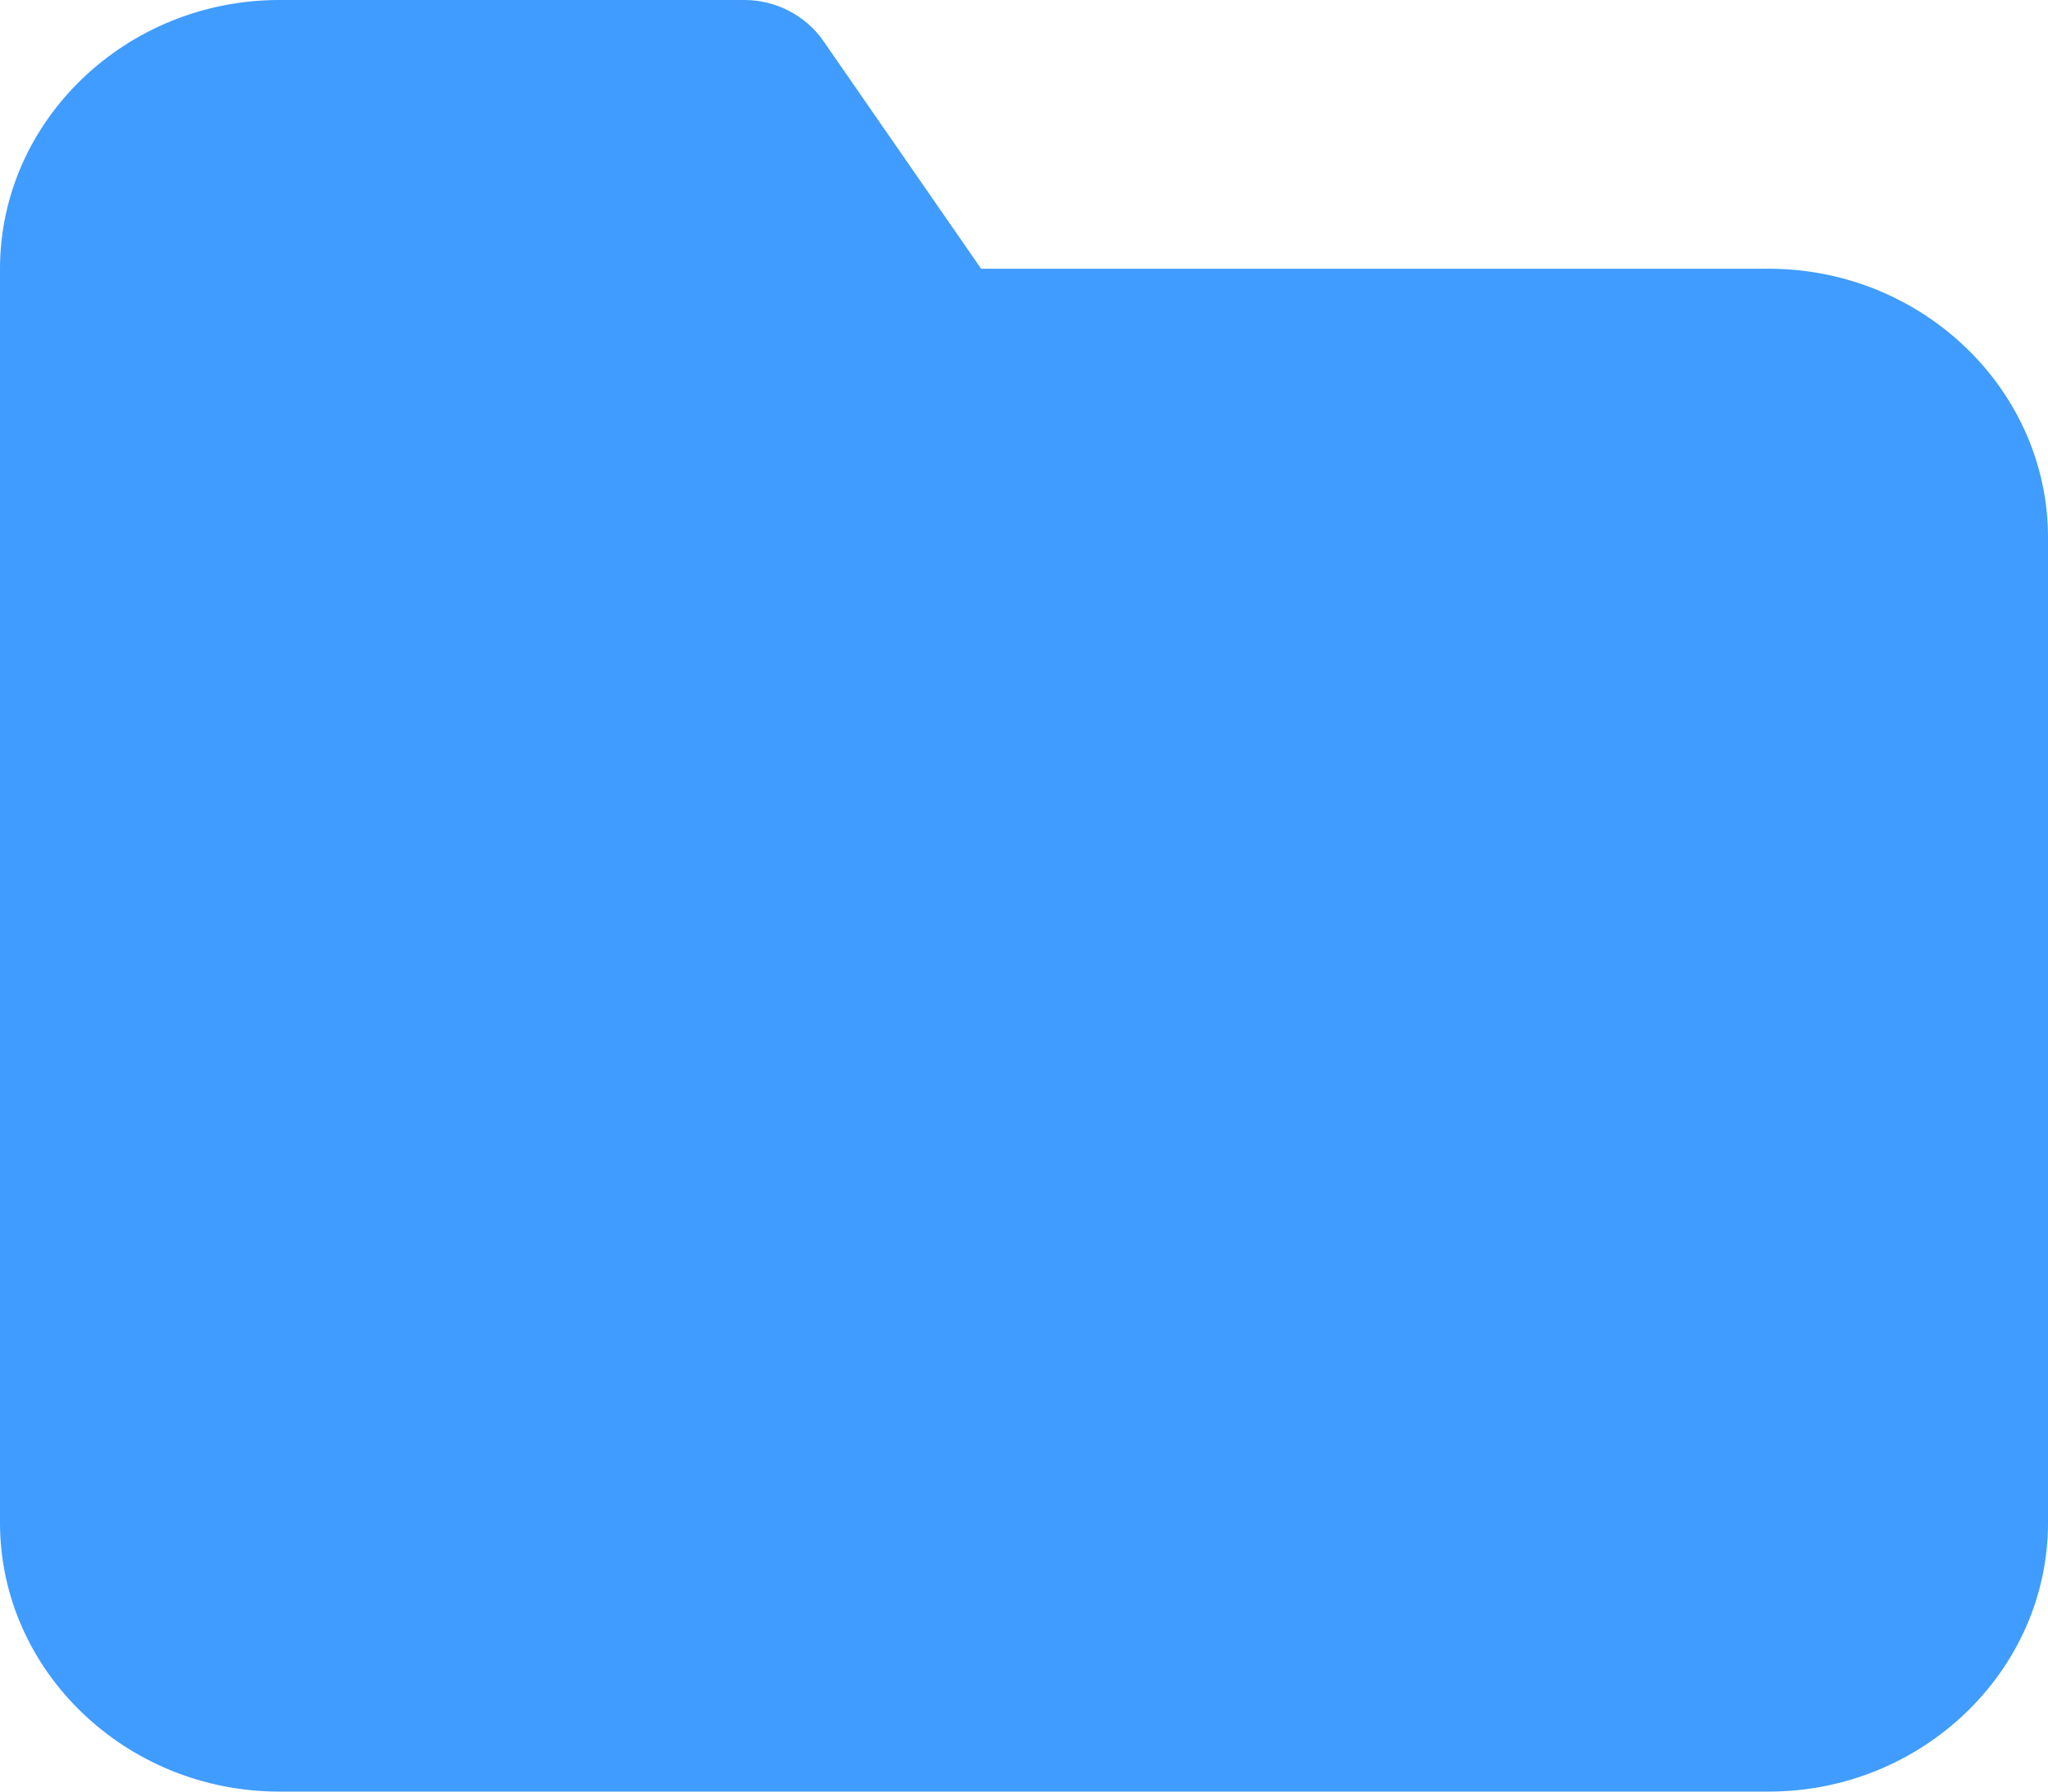
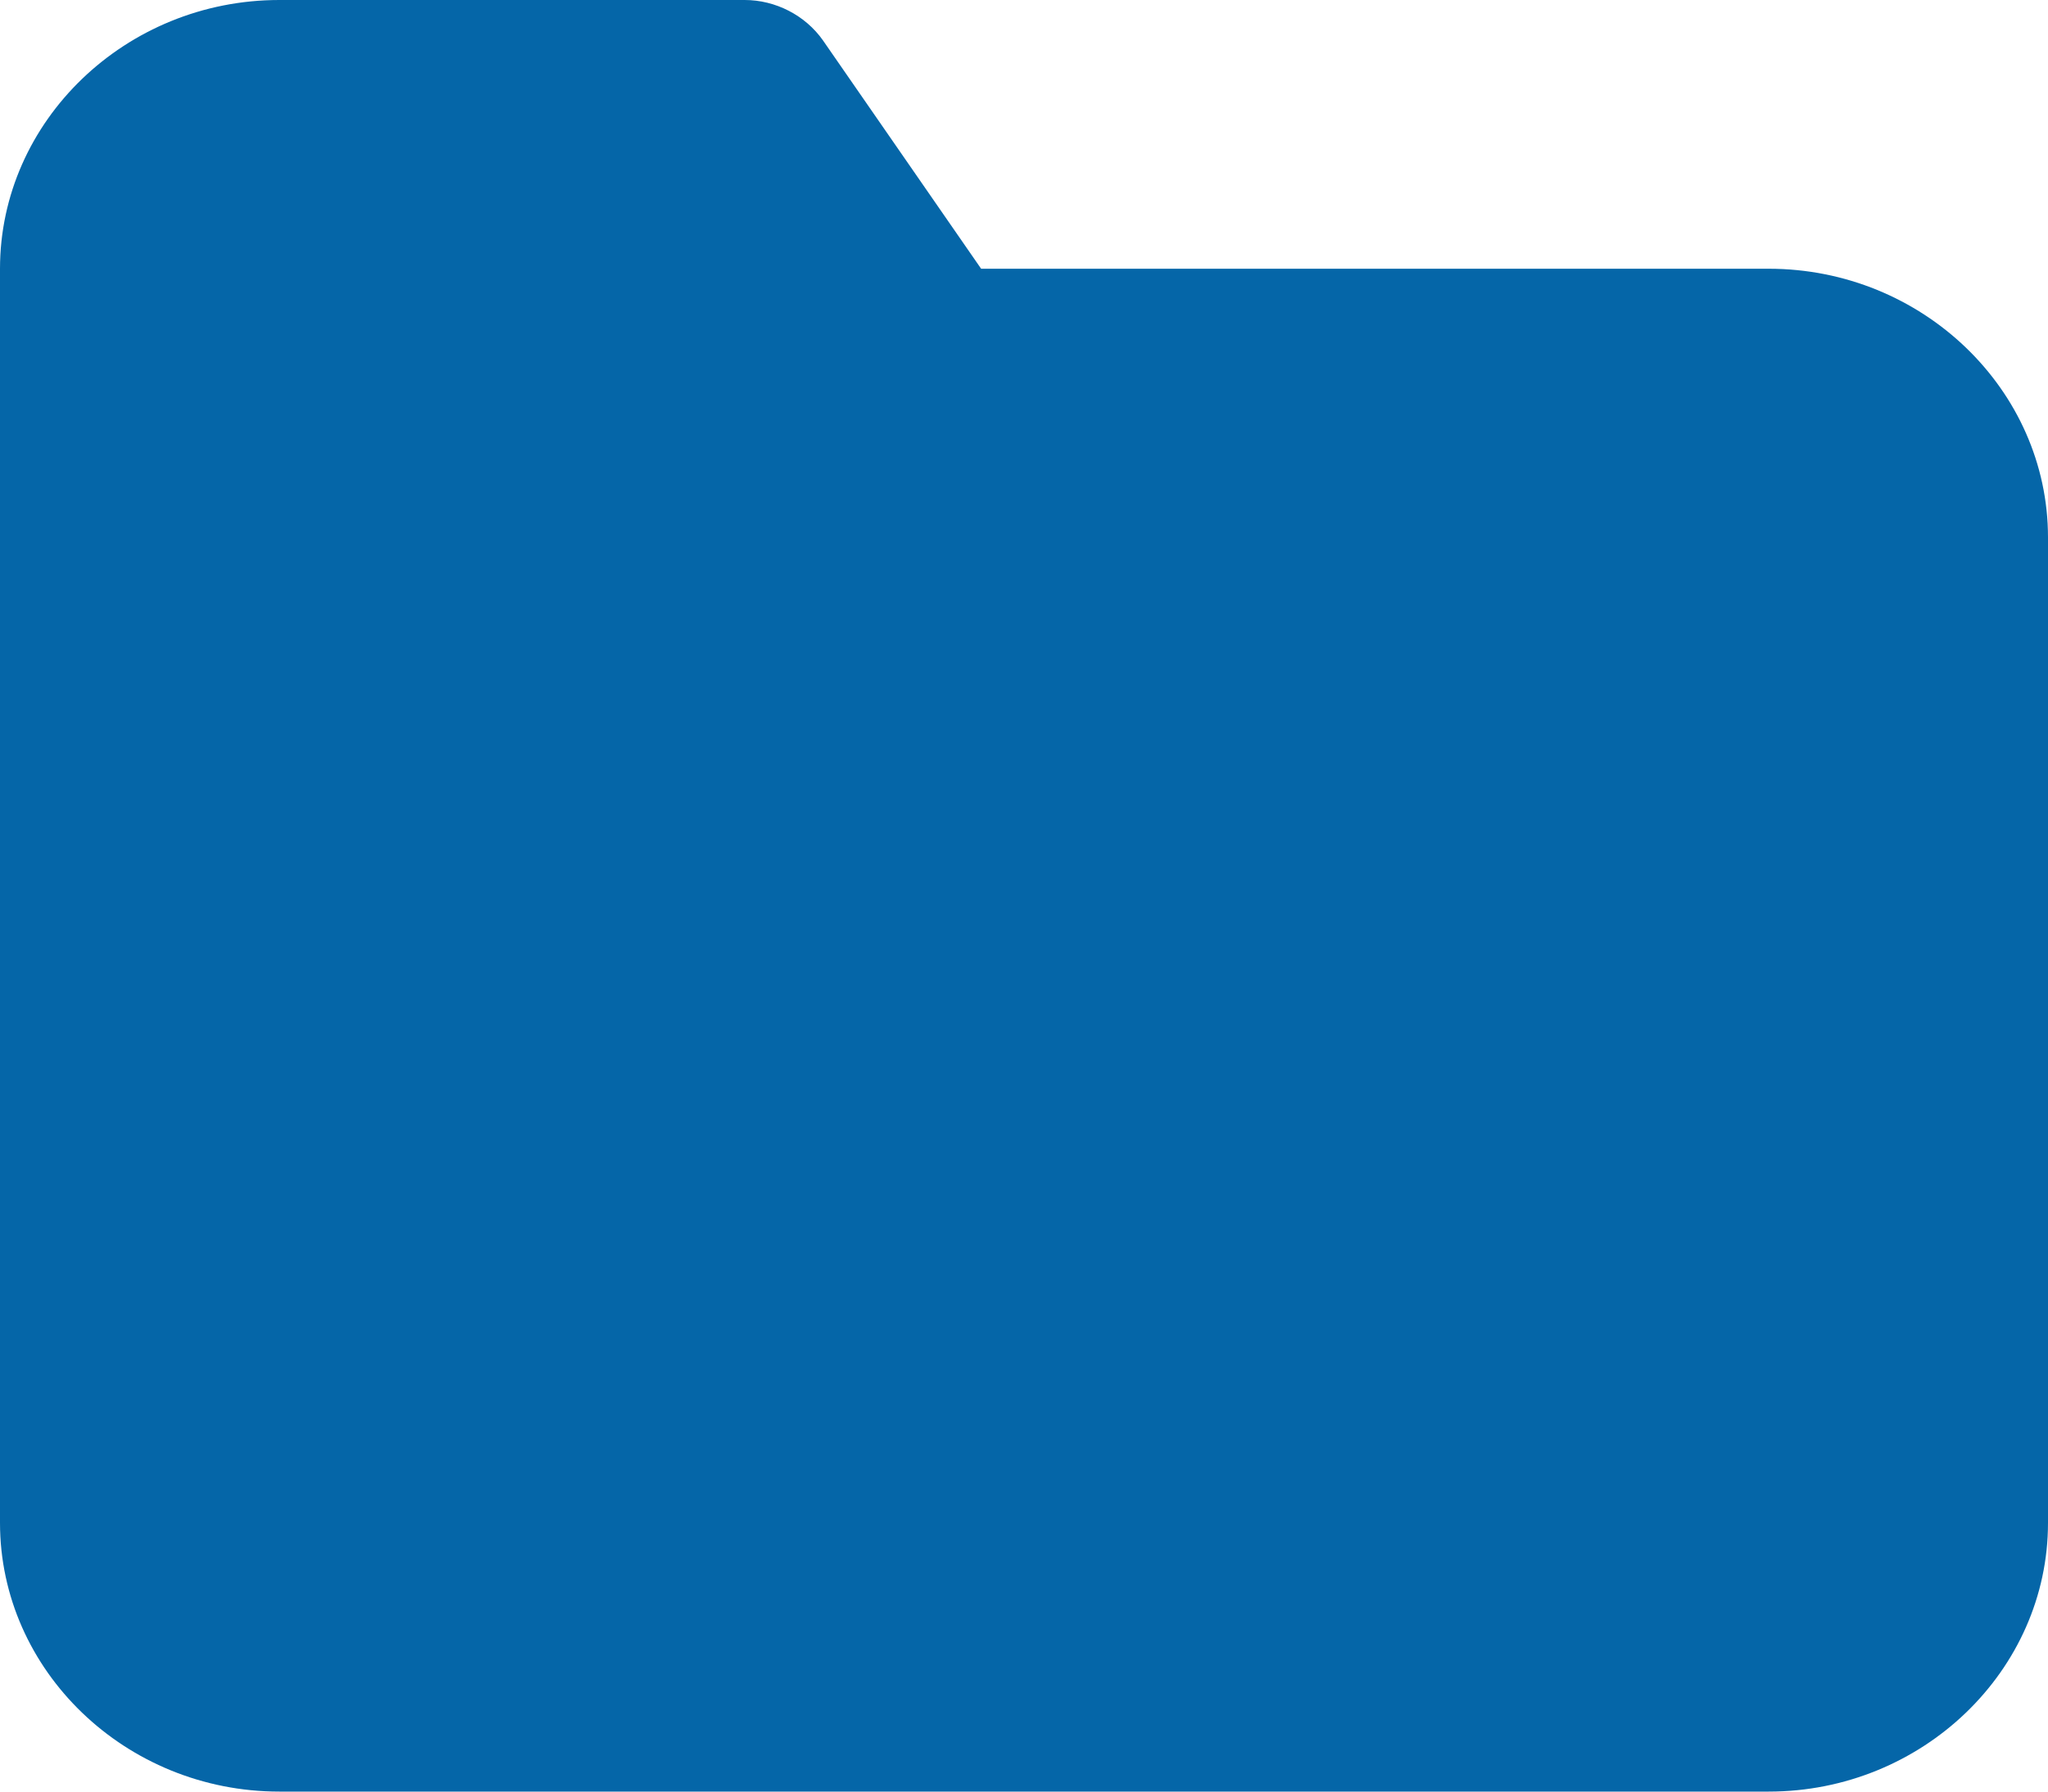
<svg xmlns="http://www.w3.org/2000/svg" width="16" height="14" viewBox="0 0 16 14" fill="none">
-   <path d="M13.818 2.1H7.665L6.429 0.315C6.291 0.119 6.058 0 5.818 0H2.182C0.982 0 0 0.945 0 2.1V11.9C0 13.055 0.982 14 2.182 14H13.818C15.018 14 16 13.055 16 11.9V4.2C16 3.045 15.018 2.1 13.818 2.1ZM1.455 11.9C1.455 12.285 1.782 12.6 2.182 12.6C1.782 12.6 1.455 12.285 1.455 11.9ZM13.818 12.6C14.218 12.6 14.546 12.285 14.546 11.9C14.546 12.285 14.218 12.6 13.818 12.6Z" fill="#409CFF" />
+   <path d="M13.818 2.1H7.665L6.429 0.315C6.291 0.119 6.058 0 5.818 0H2.182C0.982 0 0 0.945 0 2.1V11.9C0 13.055 0.982 14 2.182 14H13.818C15.018 14 16 13.055 16 11.9V4.2C16 3.045 15.018 2.1 13.818 2.1ZM1.455 11.9C1.455 12.285 1.782 12.6 2.182 12.6C1.782 12.6 1.455 12.285 1.455 11.9ZM13.818 12.6C14.218 12.6 14.546 12.285 14.546 11.9C14.546 12.285 14.218 12.6 13.818 12.6Z" fill="#0566A8" />
</svg>
